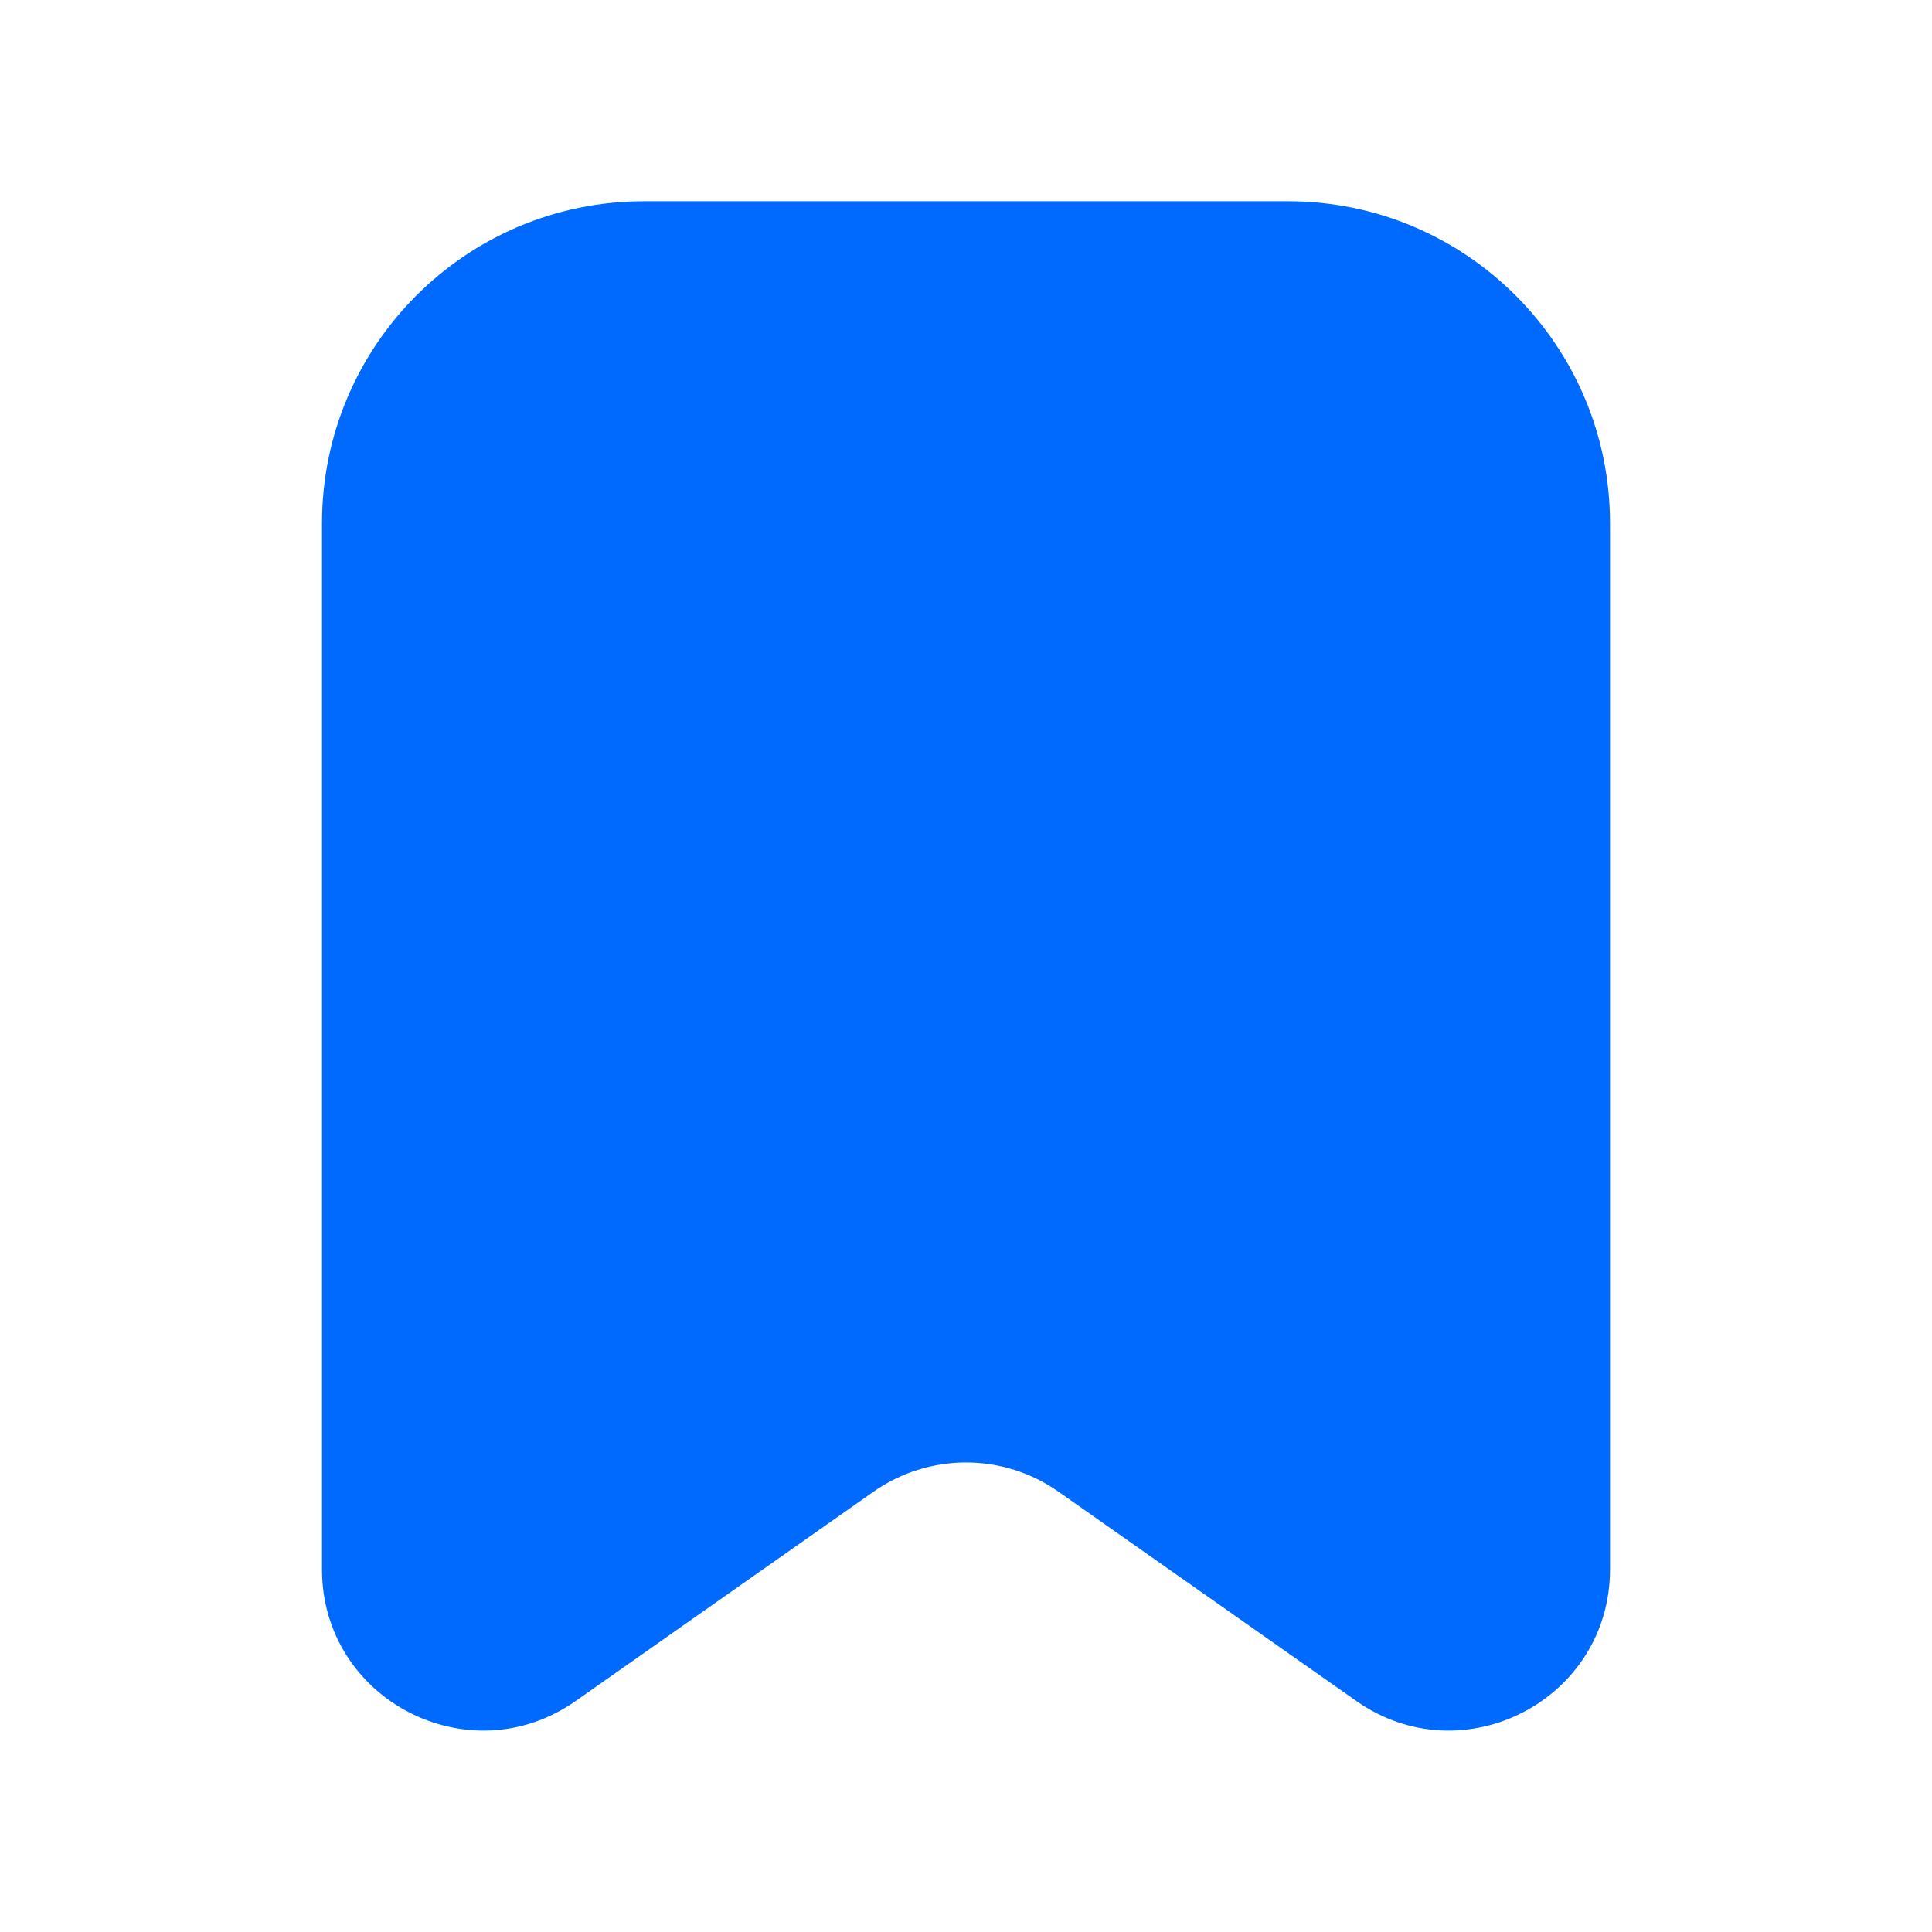
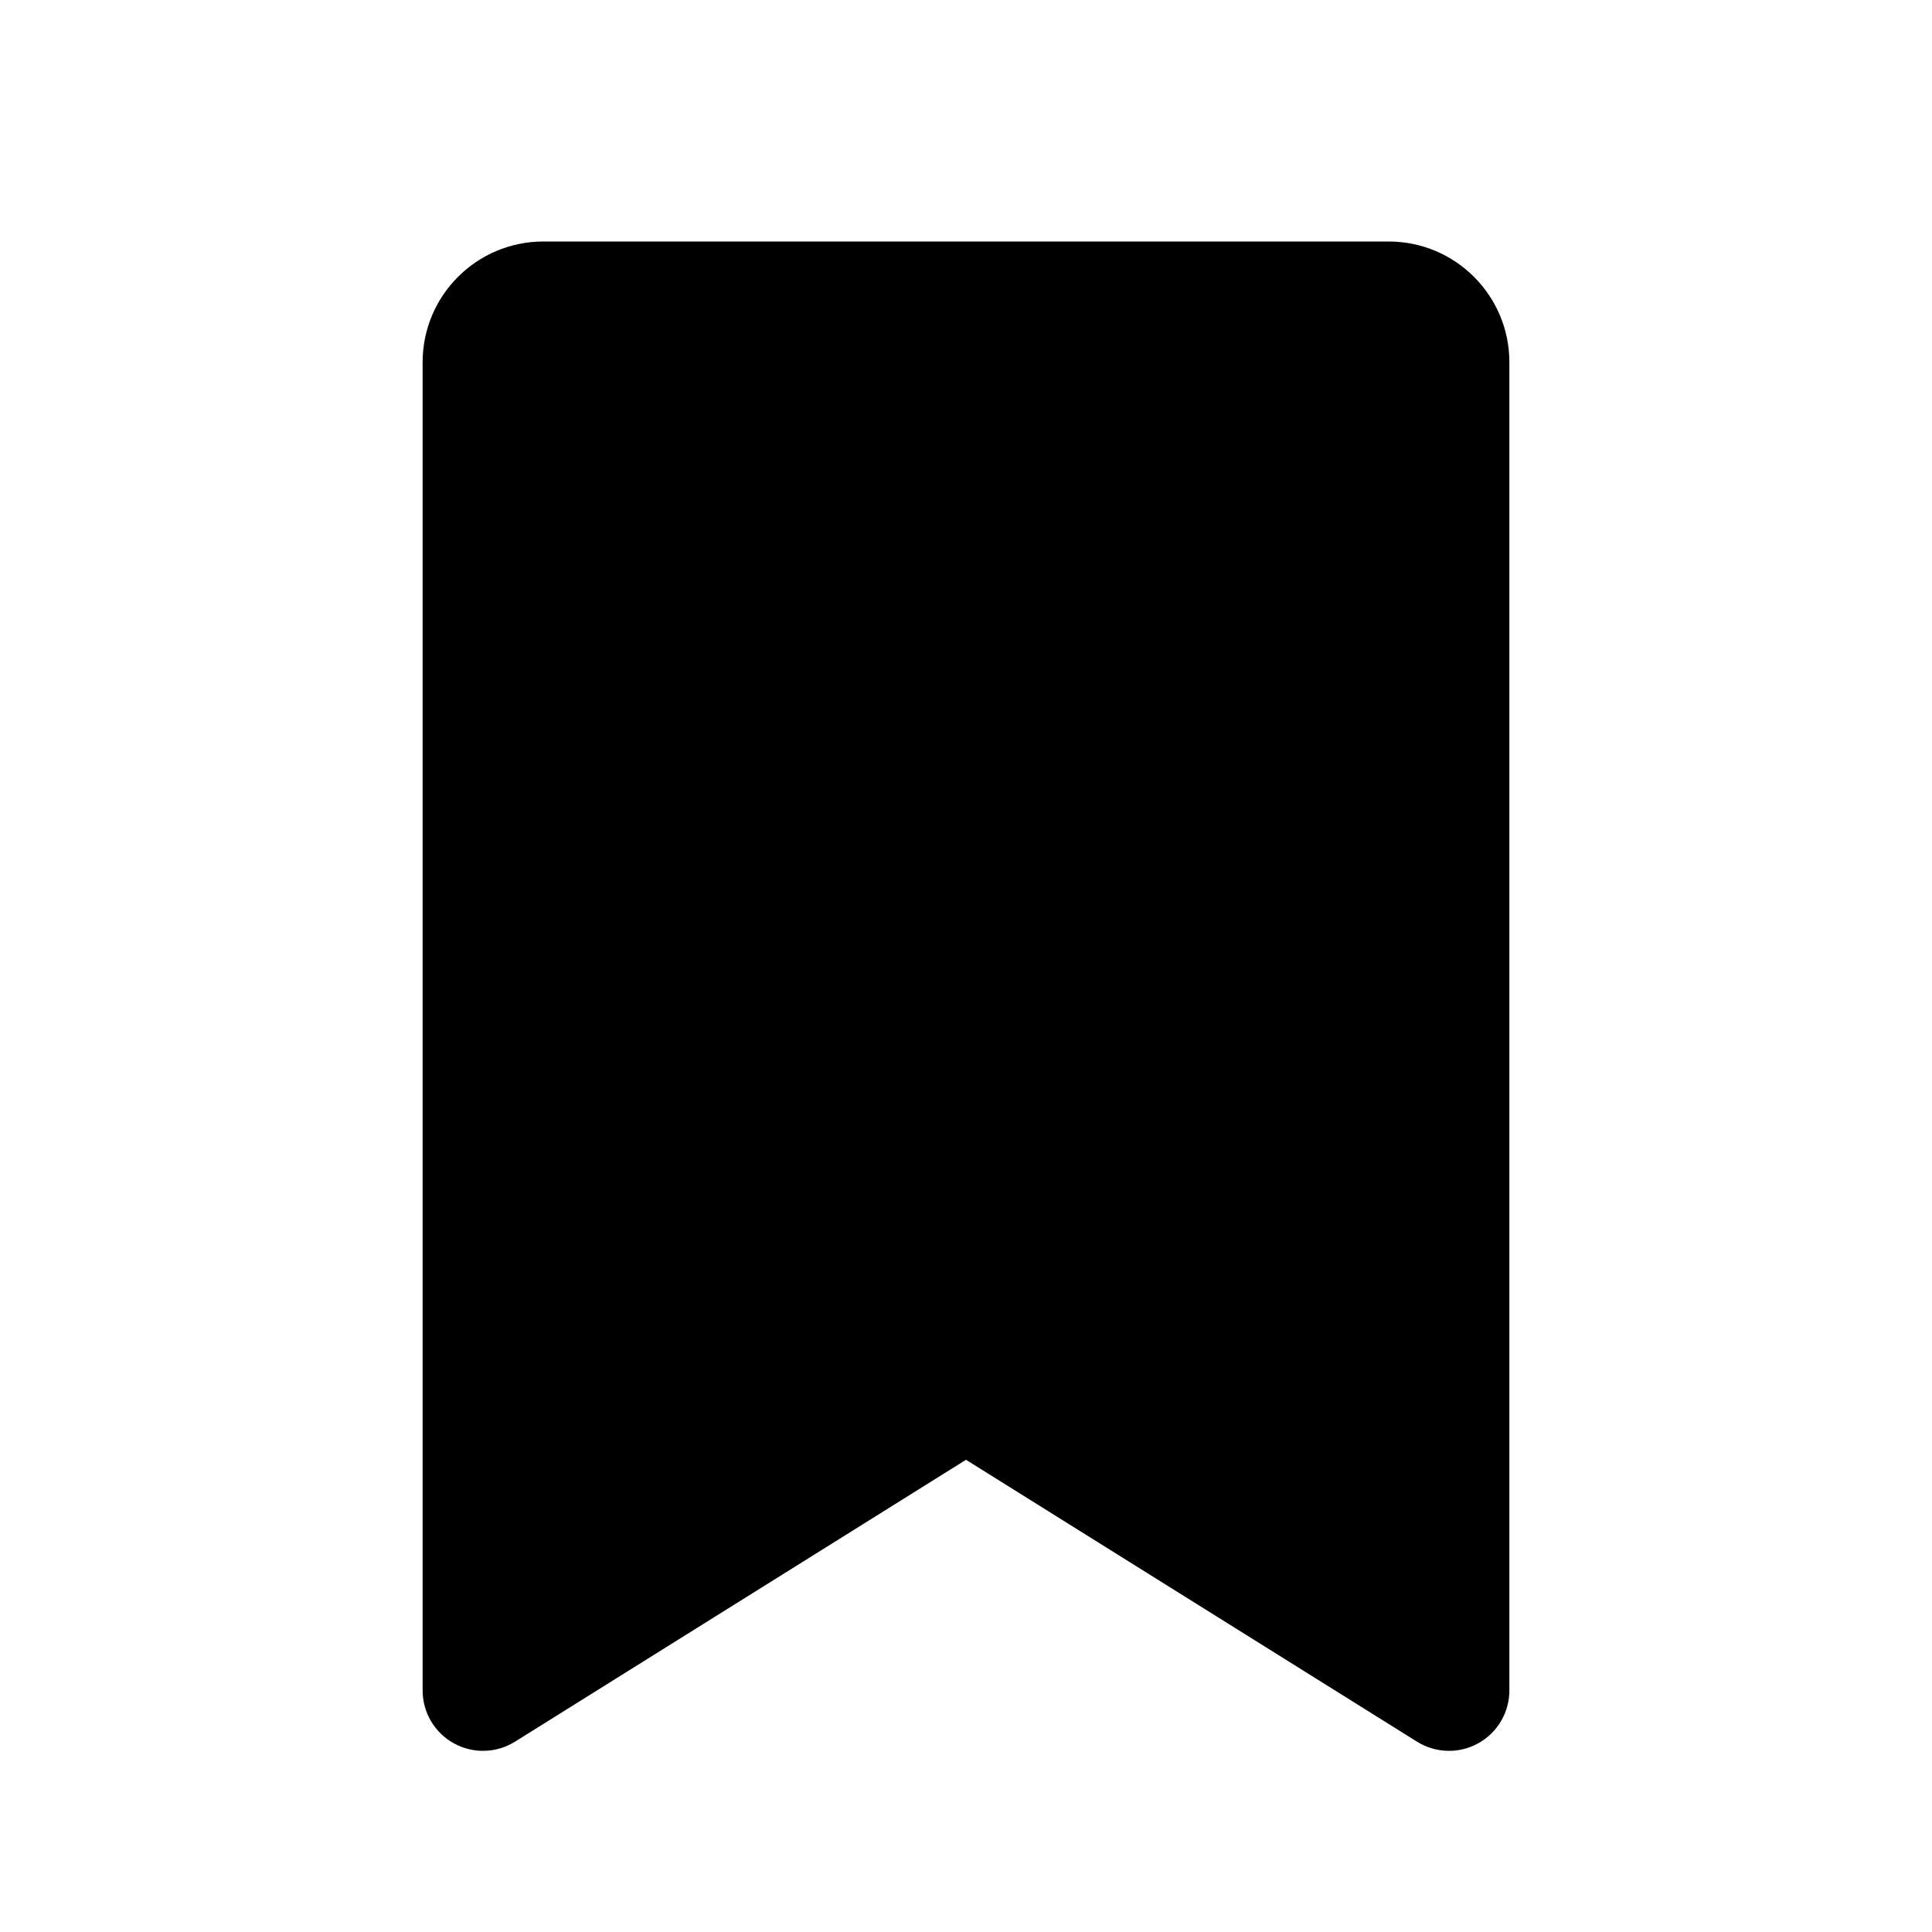
<svg xmlns="http://www.w3.org/2000/svg" fill="none" viewBox="0 0 24 24">
-   <path fill="#006aff" d="M16 2.5a4 4 0 0 1 4 4v12.995c0 1.62-1.825 2.567-3.15 1.636l-3.7-2.6a2 2 0 0 0-2.3 0l-3.7 2.6C5.825 22.062 4 21.115 4 19.495V6.5a4 4 0 0 1 4-4h8Z" />
+   <path fill="#000" d="M17.25 3H6.75a1.5 1.5 0 0 0-1.5 1.5V21a.75.75 0 0 0 1.147.636L12 18.134l5.603 3.502A.75.75 0 0 0 18.75 21V4.5a1.5 1.5 0 0 0-1.5-1.5Z" />
</svg>
